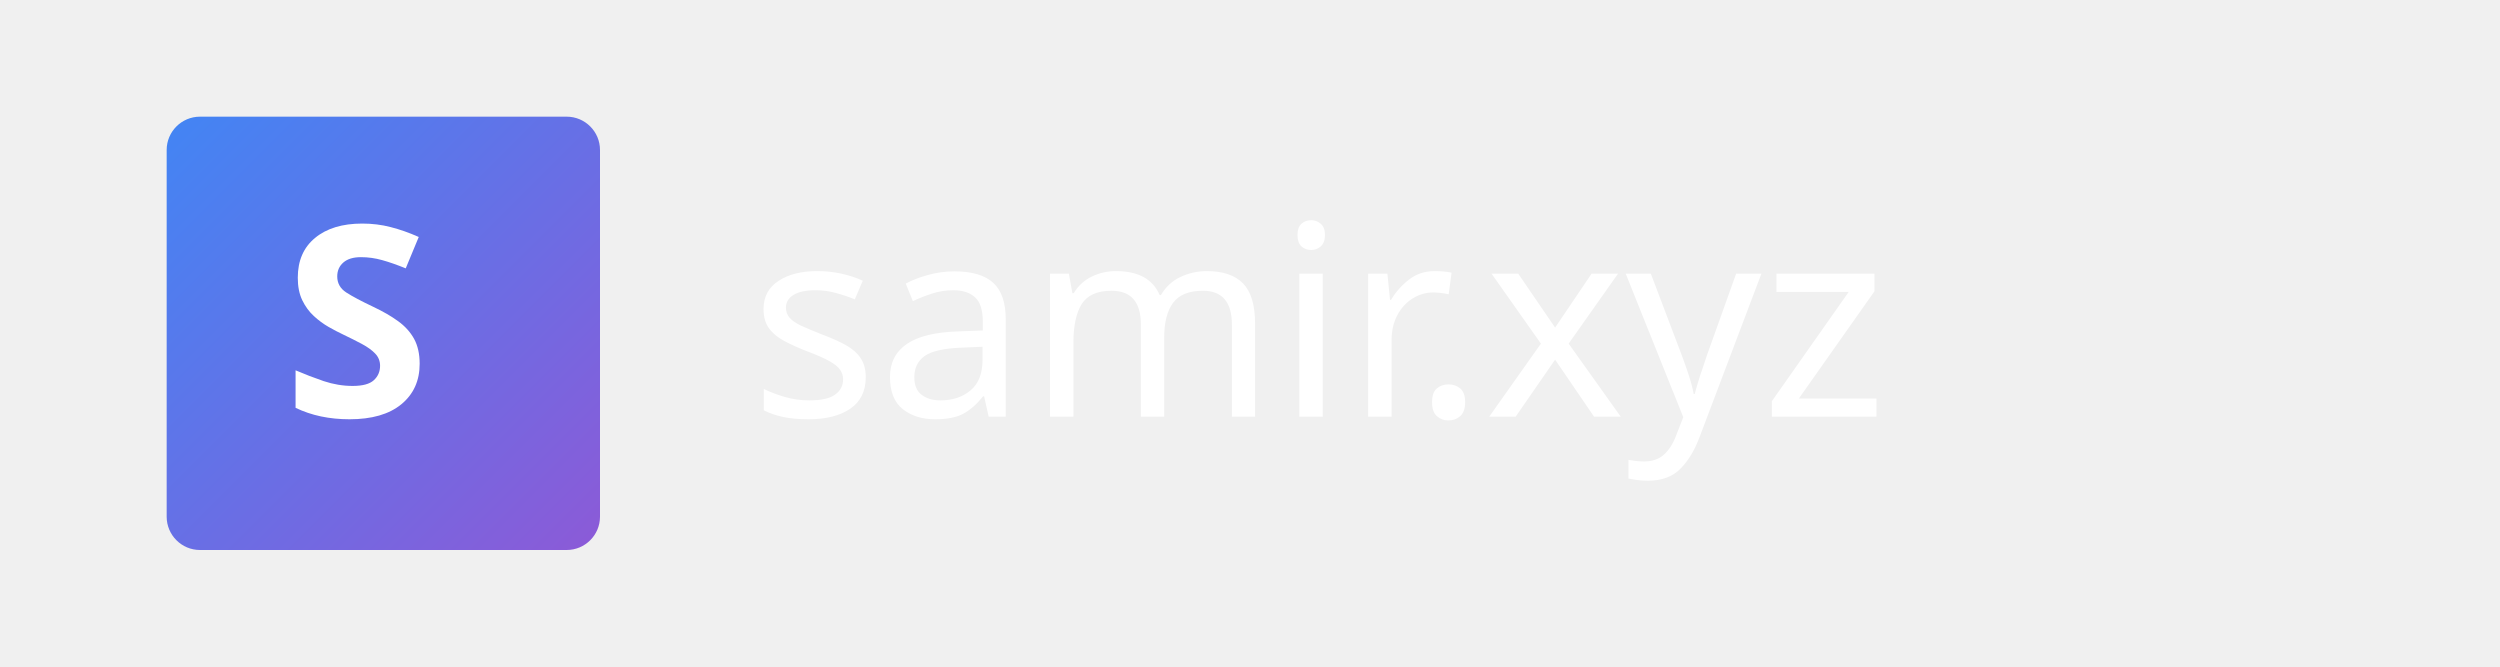
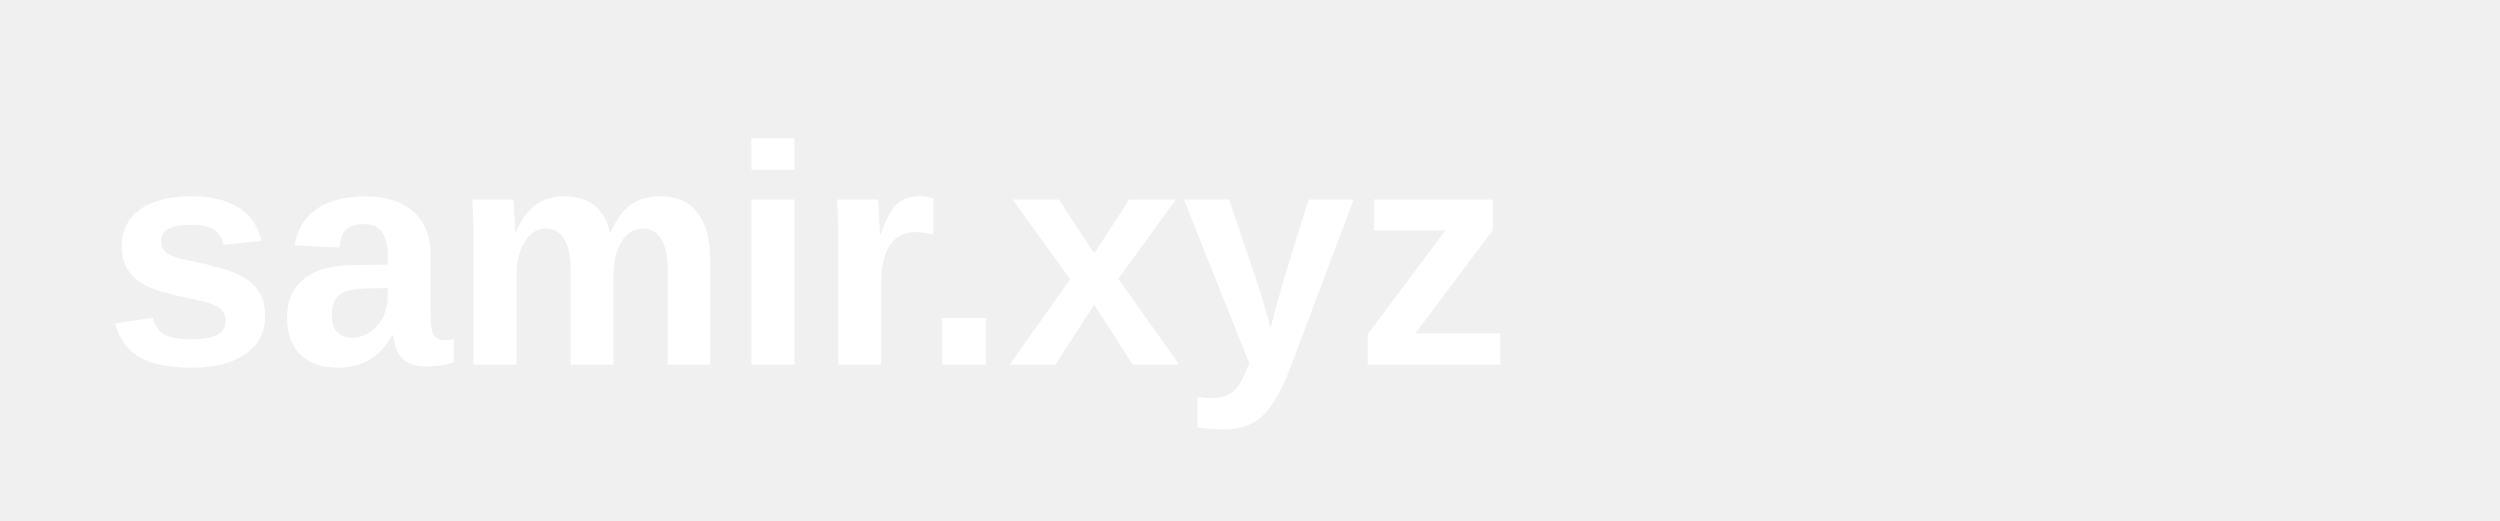
- <svg xmlns="http://www.w3.org/2000/svg" width="300" height="80" viewBox="0 0 300 80">
-   <style>
-     .logo-text {
-       fill: white;
-     }
-     .logo-bg {
-       fill: url(#gradient);
-     }
-   </style>
-   <defs>
-     <linearGradient id="gradient" x1="0%" y1="0%" x2="100%" y2="100%">
-       <stop offset="0%" style="stop-color:#4285f4" />
-       <stop offset="100%" style="stop-color:#8c5ad7" />
-     </linearGradient>
-   </defs>
-   <rect class="logo-bg" x="20" y="14" width="52" height="52" rx="4" />
-   <text x="34" y="50" font-family="Alexandria, sans-serif" font-size="32" font-weight="700" class="logo-text">S</text>
-   <text x="90" y="50" font-family="Alexandria, sans-serif" font-size="32" font-weight="500" class="logo-text">samir.xyz</text>
+ <svg xmlns="http://www.w3.org/2000/svg" width="240" height="50" viewBox="0 0 240 50">
+   <text x="10" y="35" font-family="Arial, sans-serif" font-size="30" font-weight="600" fill="white">samir.xyz</text>
</svg>
